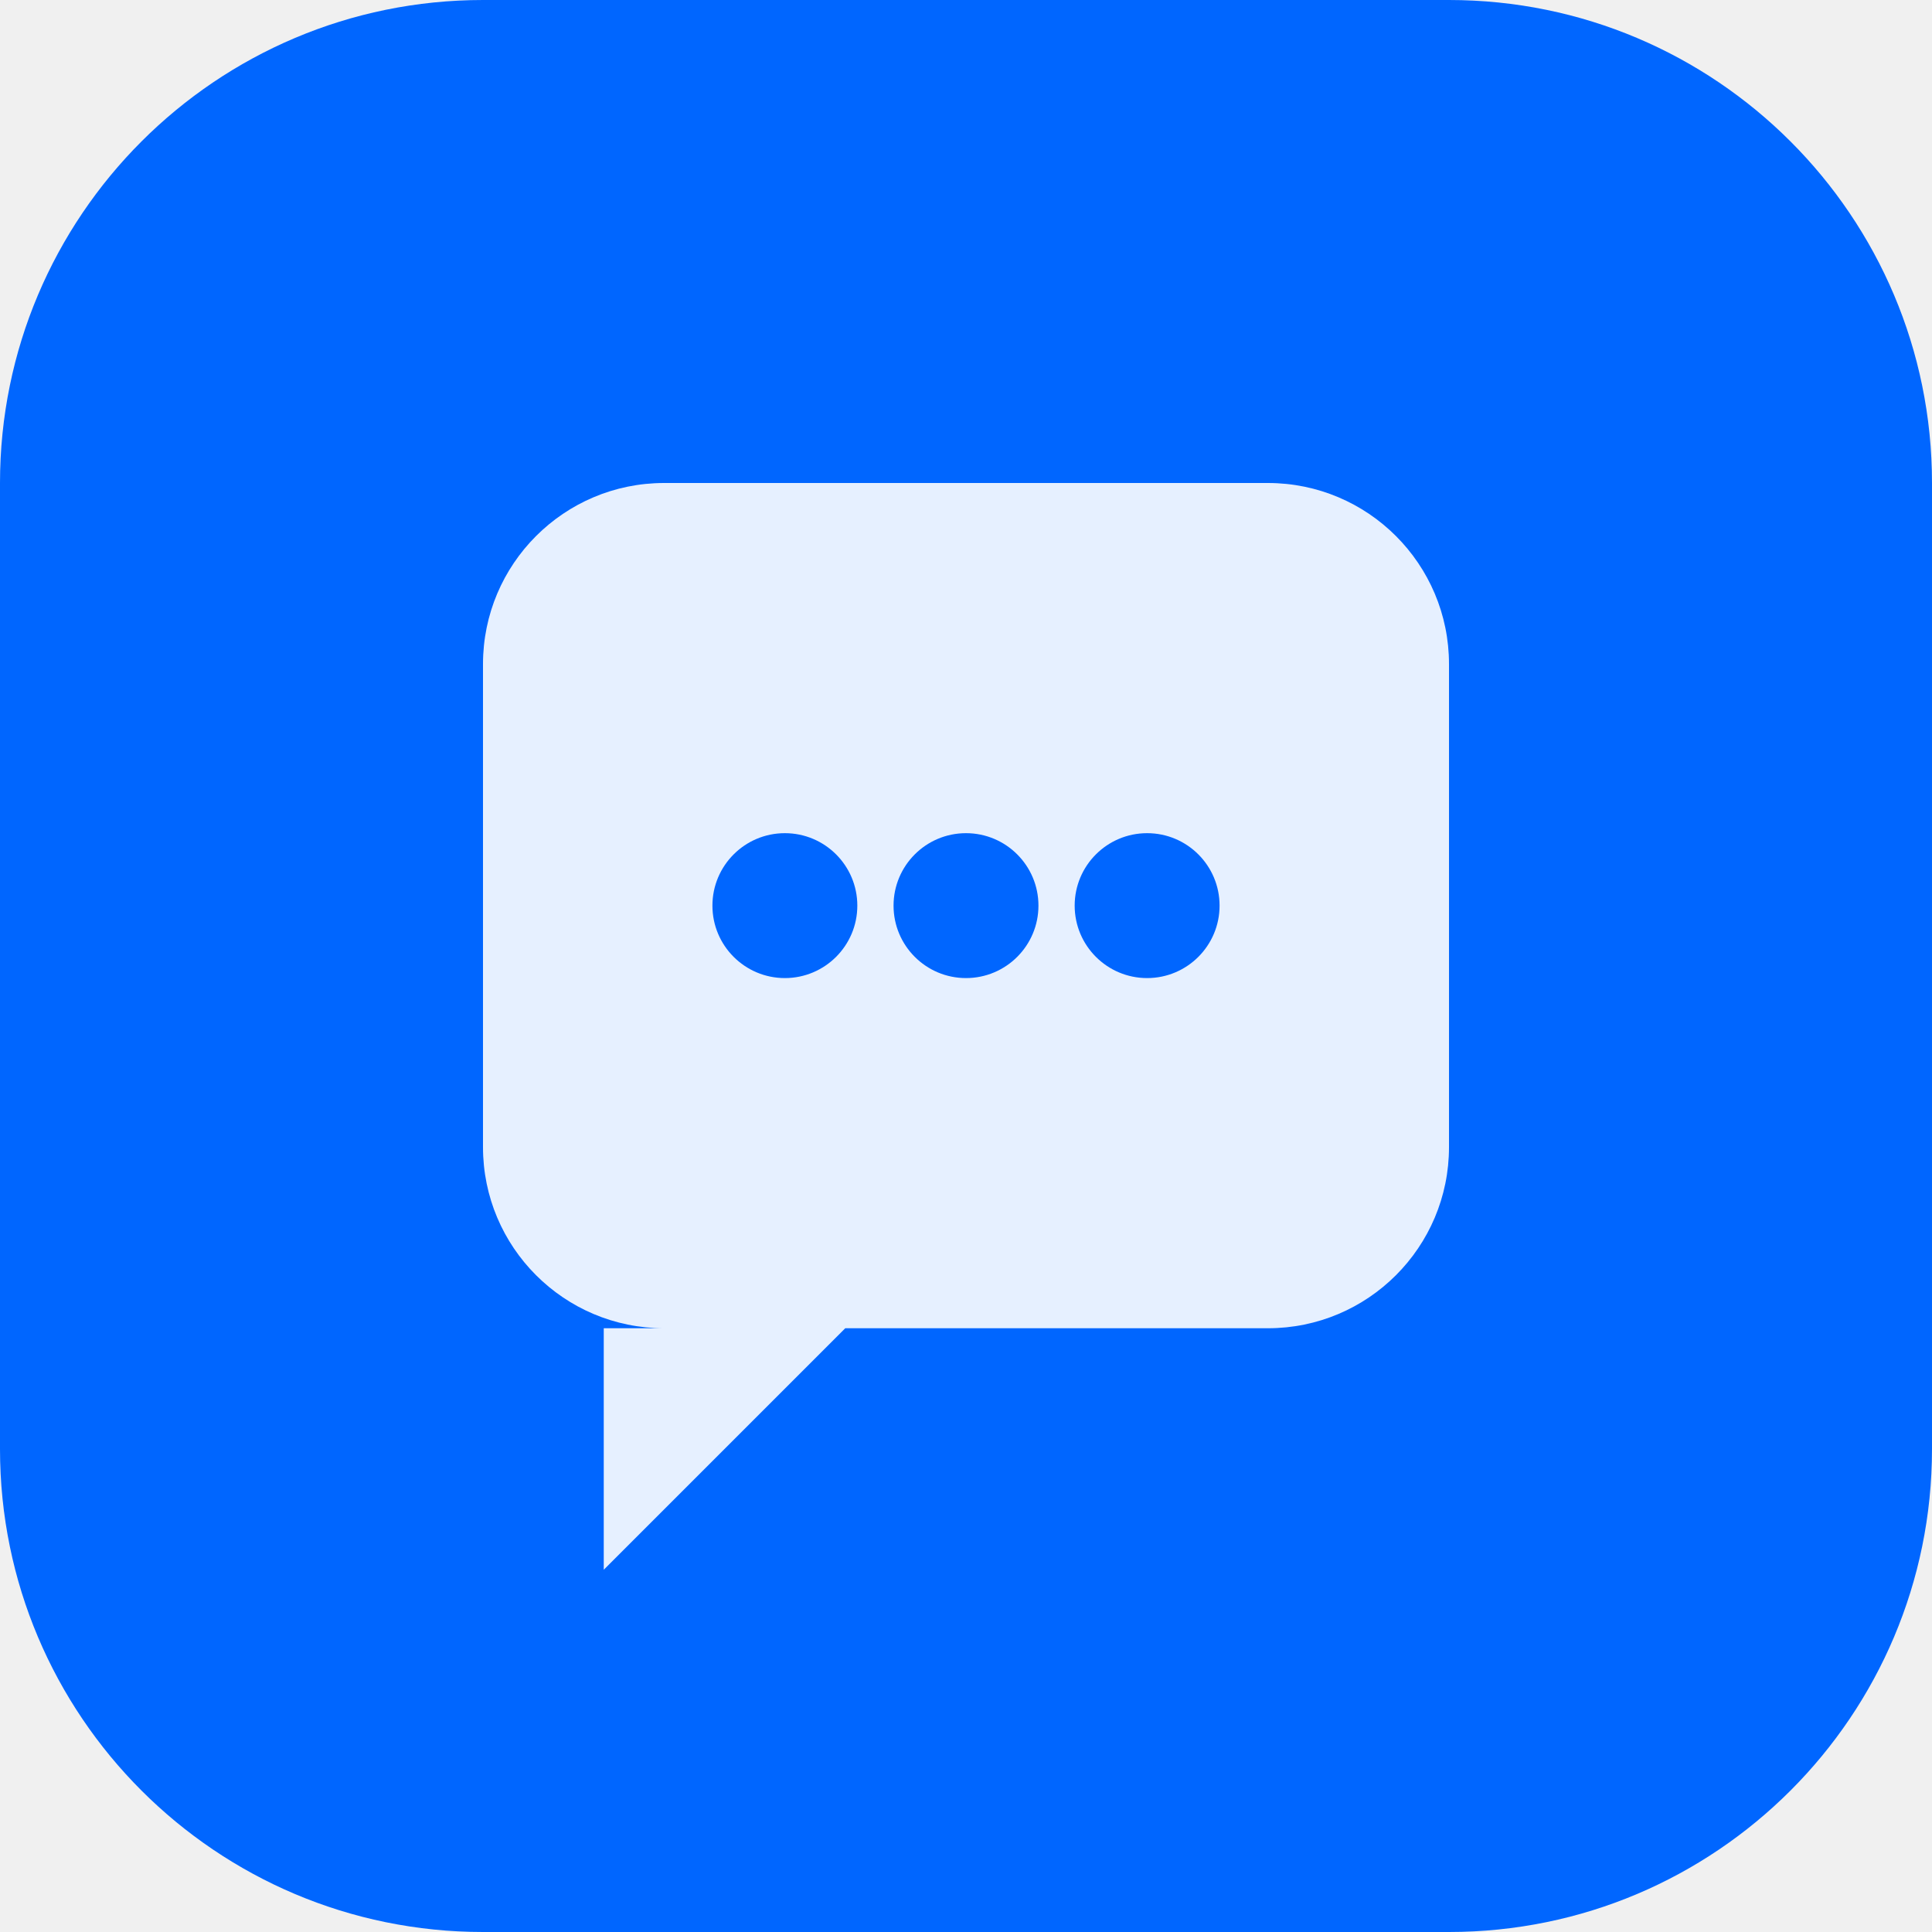
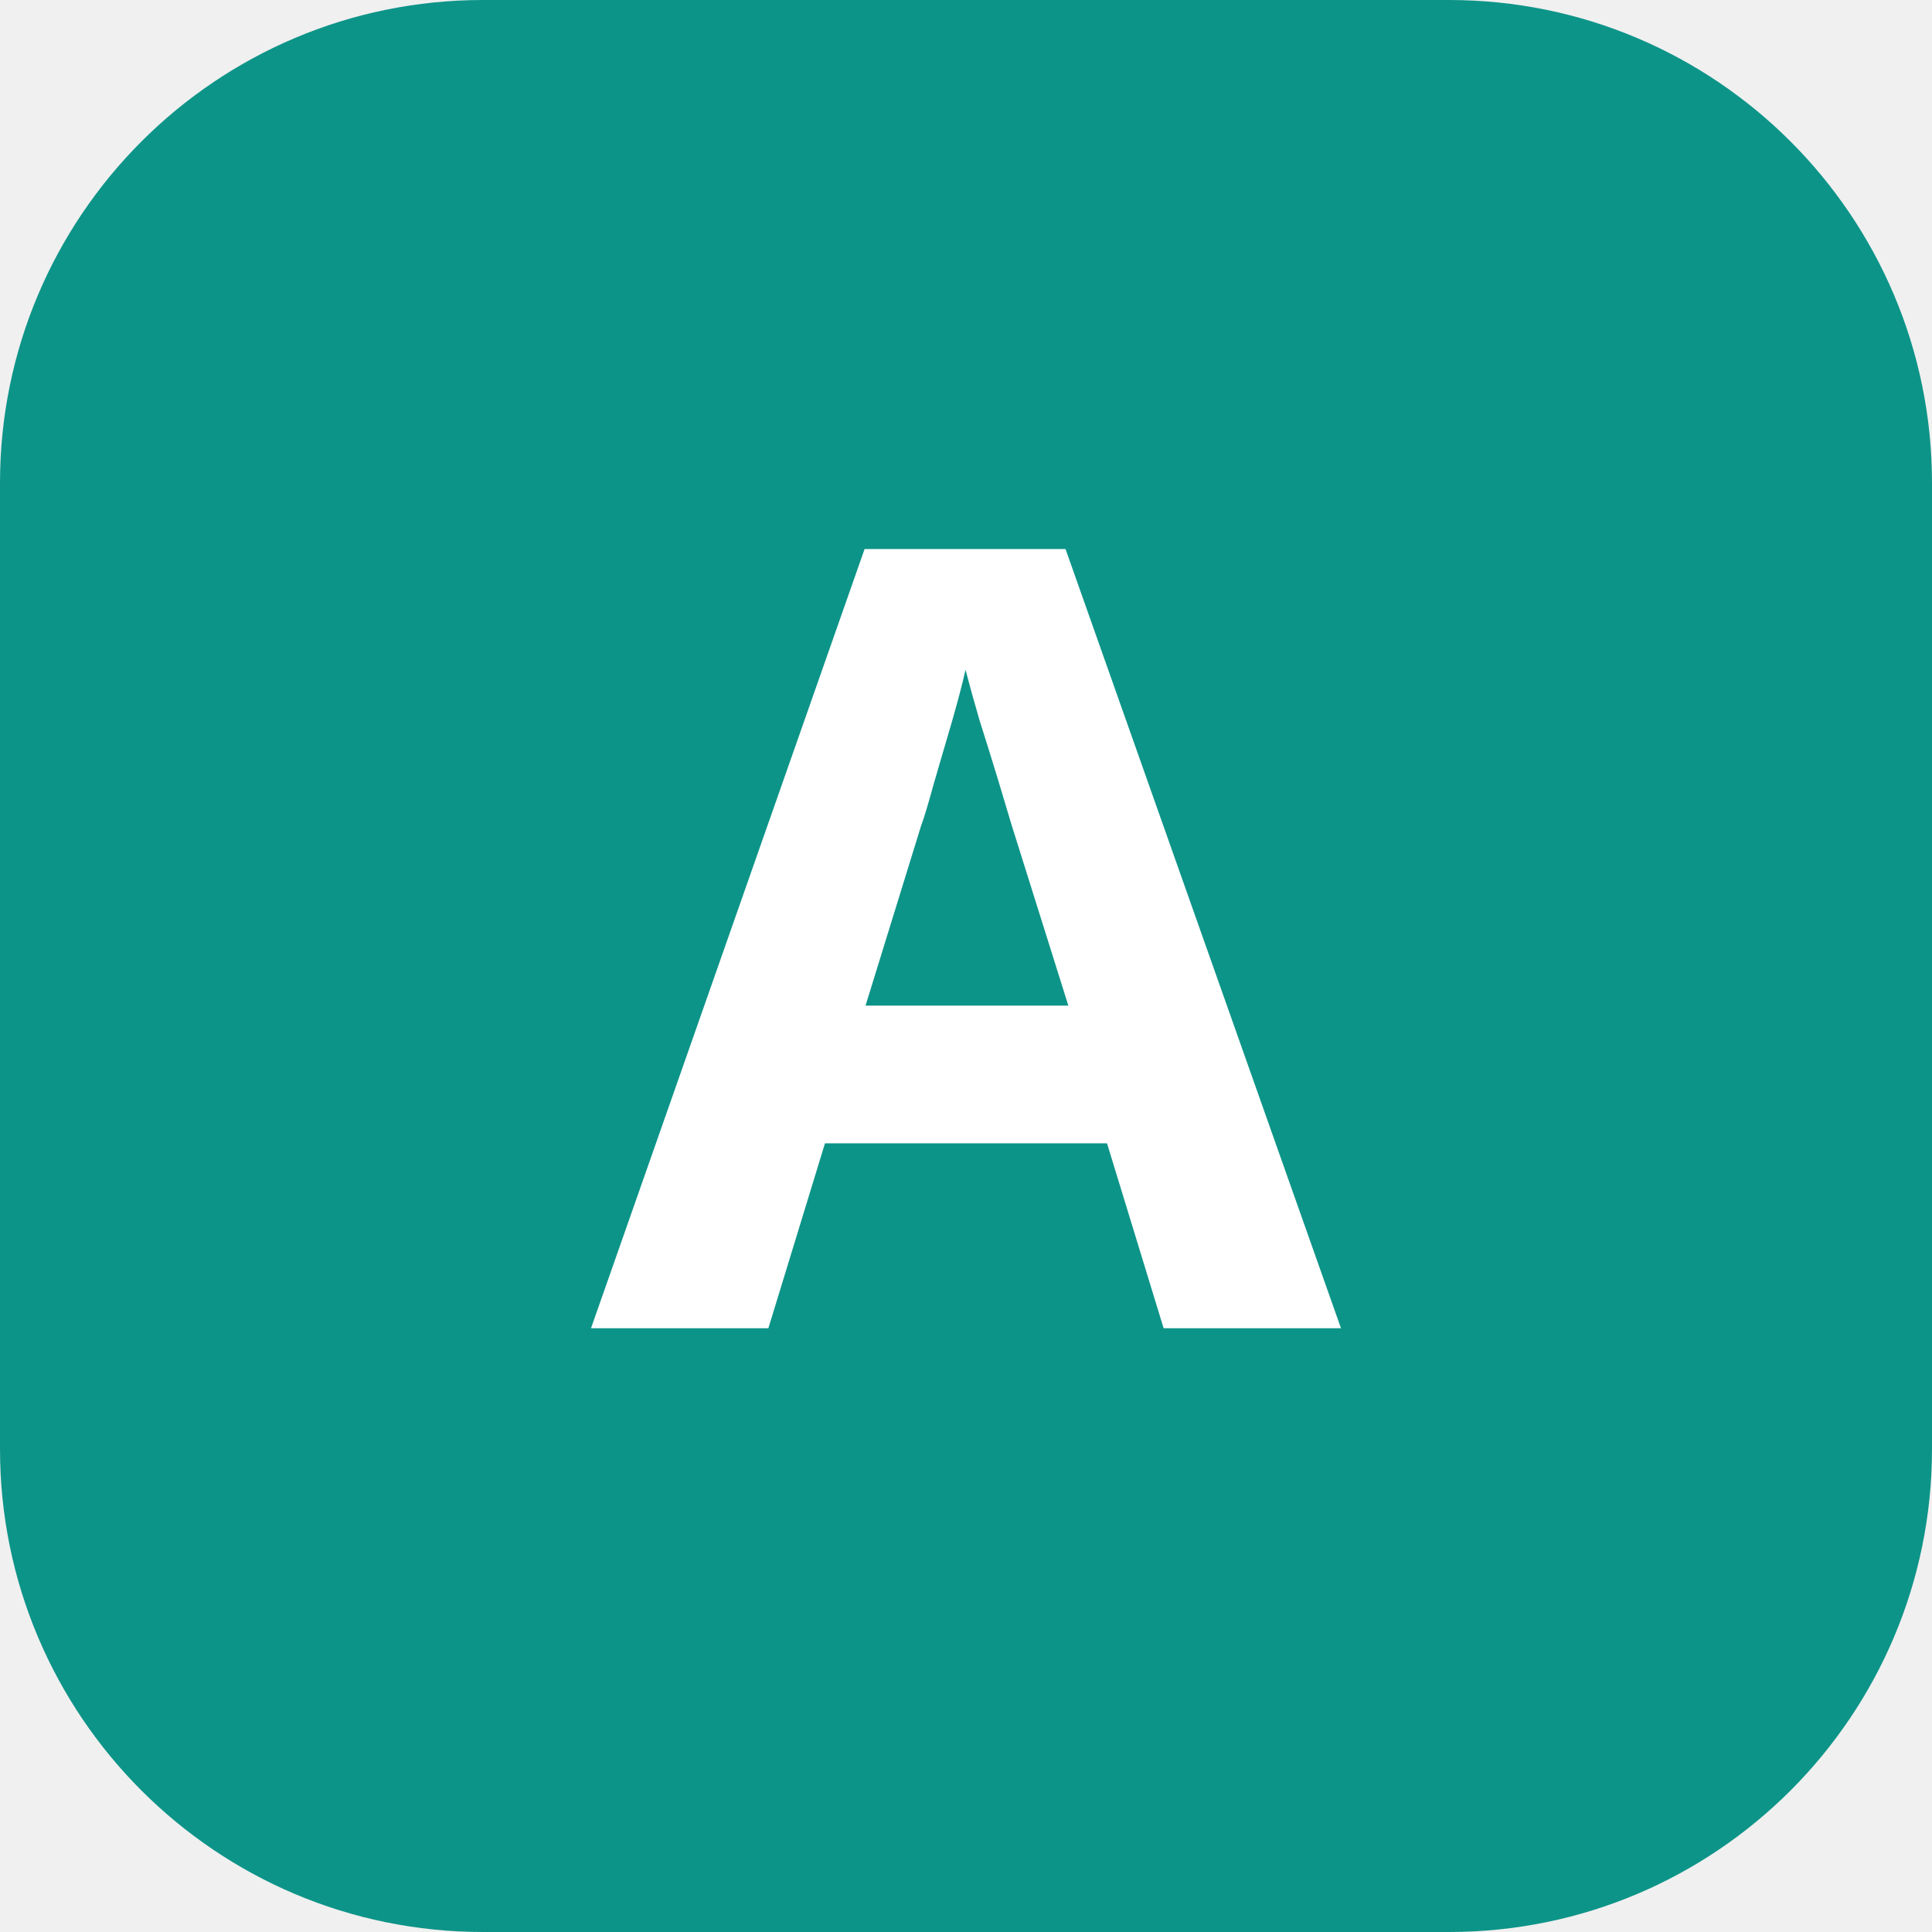
- <svg xmlns="http://www.w3.org/2000/svg" viewBox="0 0 32 32" fill="none">
-   <rect width="32" height="32" rx="8" fill="#0066FF" />
-   <path d="M8 11C8 9.343 9.343 8 11 8H21C22.657 8 24 9.343 24 11V19C24 20.657 22.657 22 21 22H14L10 26V22H11C9.343 22 8 20.657 8 19V11Z" fill="white" fill-opacity="0.9" />
-   <circle cx="13" cy="15" r="1.2" fill="#0066FF" />
-   <circle cx="16" cy="15" r="1.2" fill="#0066FF" />
-   <circle cx="19" cy="15" r="1.2" fill="#0066FF" />
+ <svg xmlns="http://www.w3.org/2000/svg" viewBox="0 0 32 32">
+   <rect width="32" height="32" rx="8" fill="#0d9488" />
+   <text x="16" y="22" text-anchor="middle" fill="white" font-family="system-ui, sans-serif" font-weight="700" font-size="18">A</text>
</svg>
